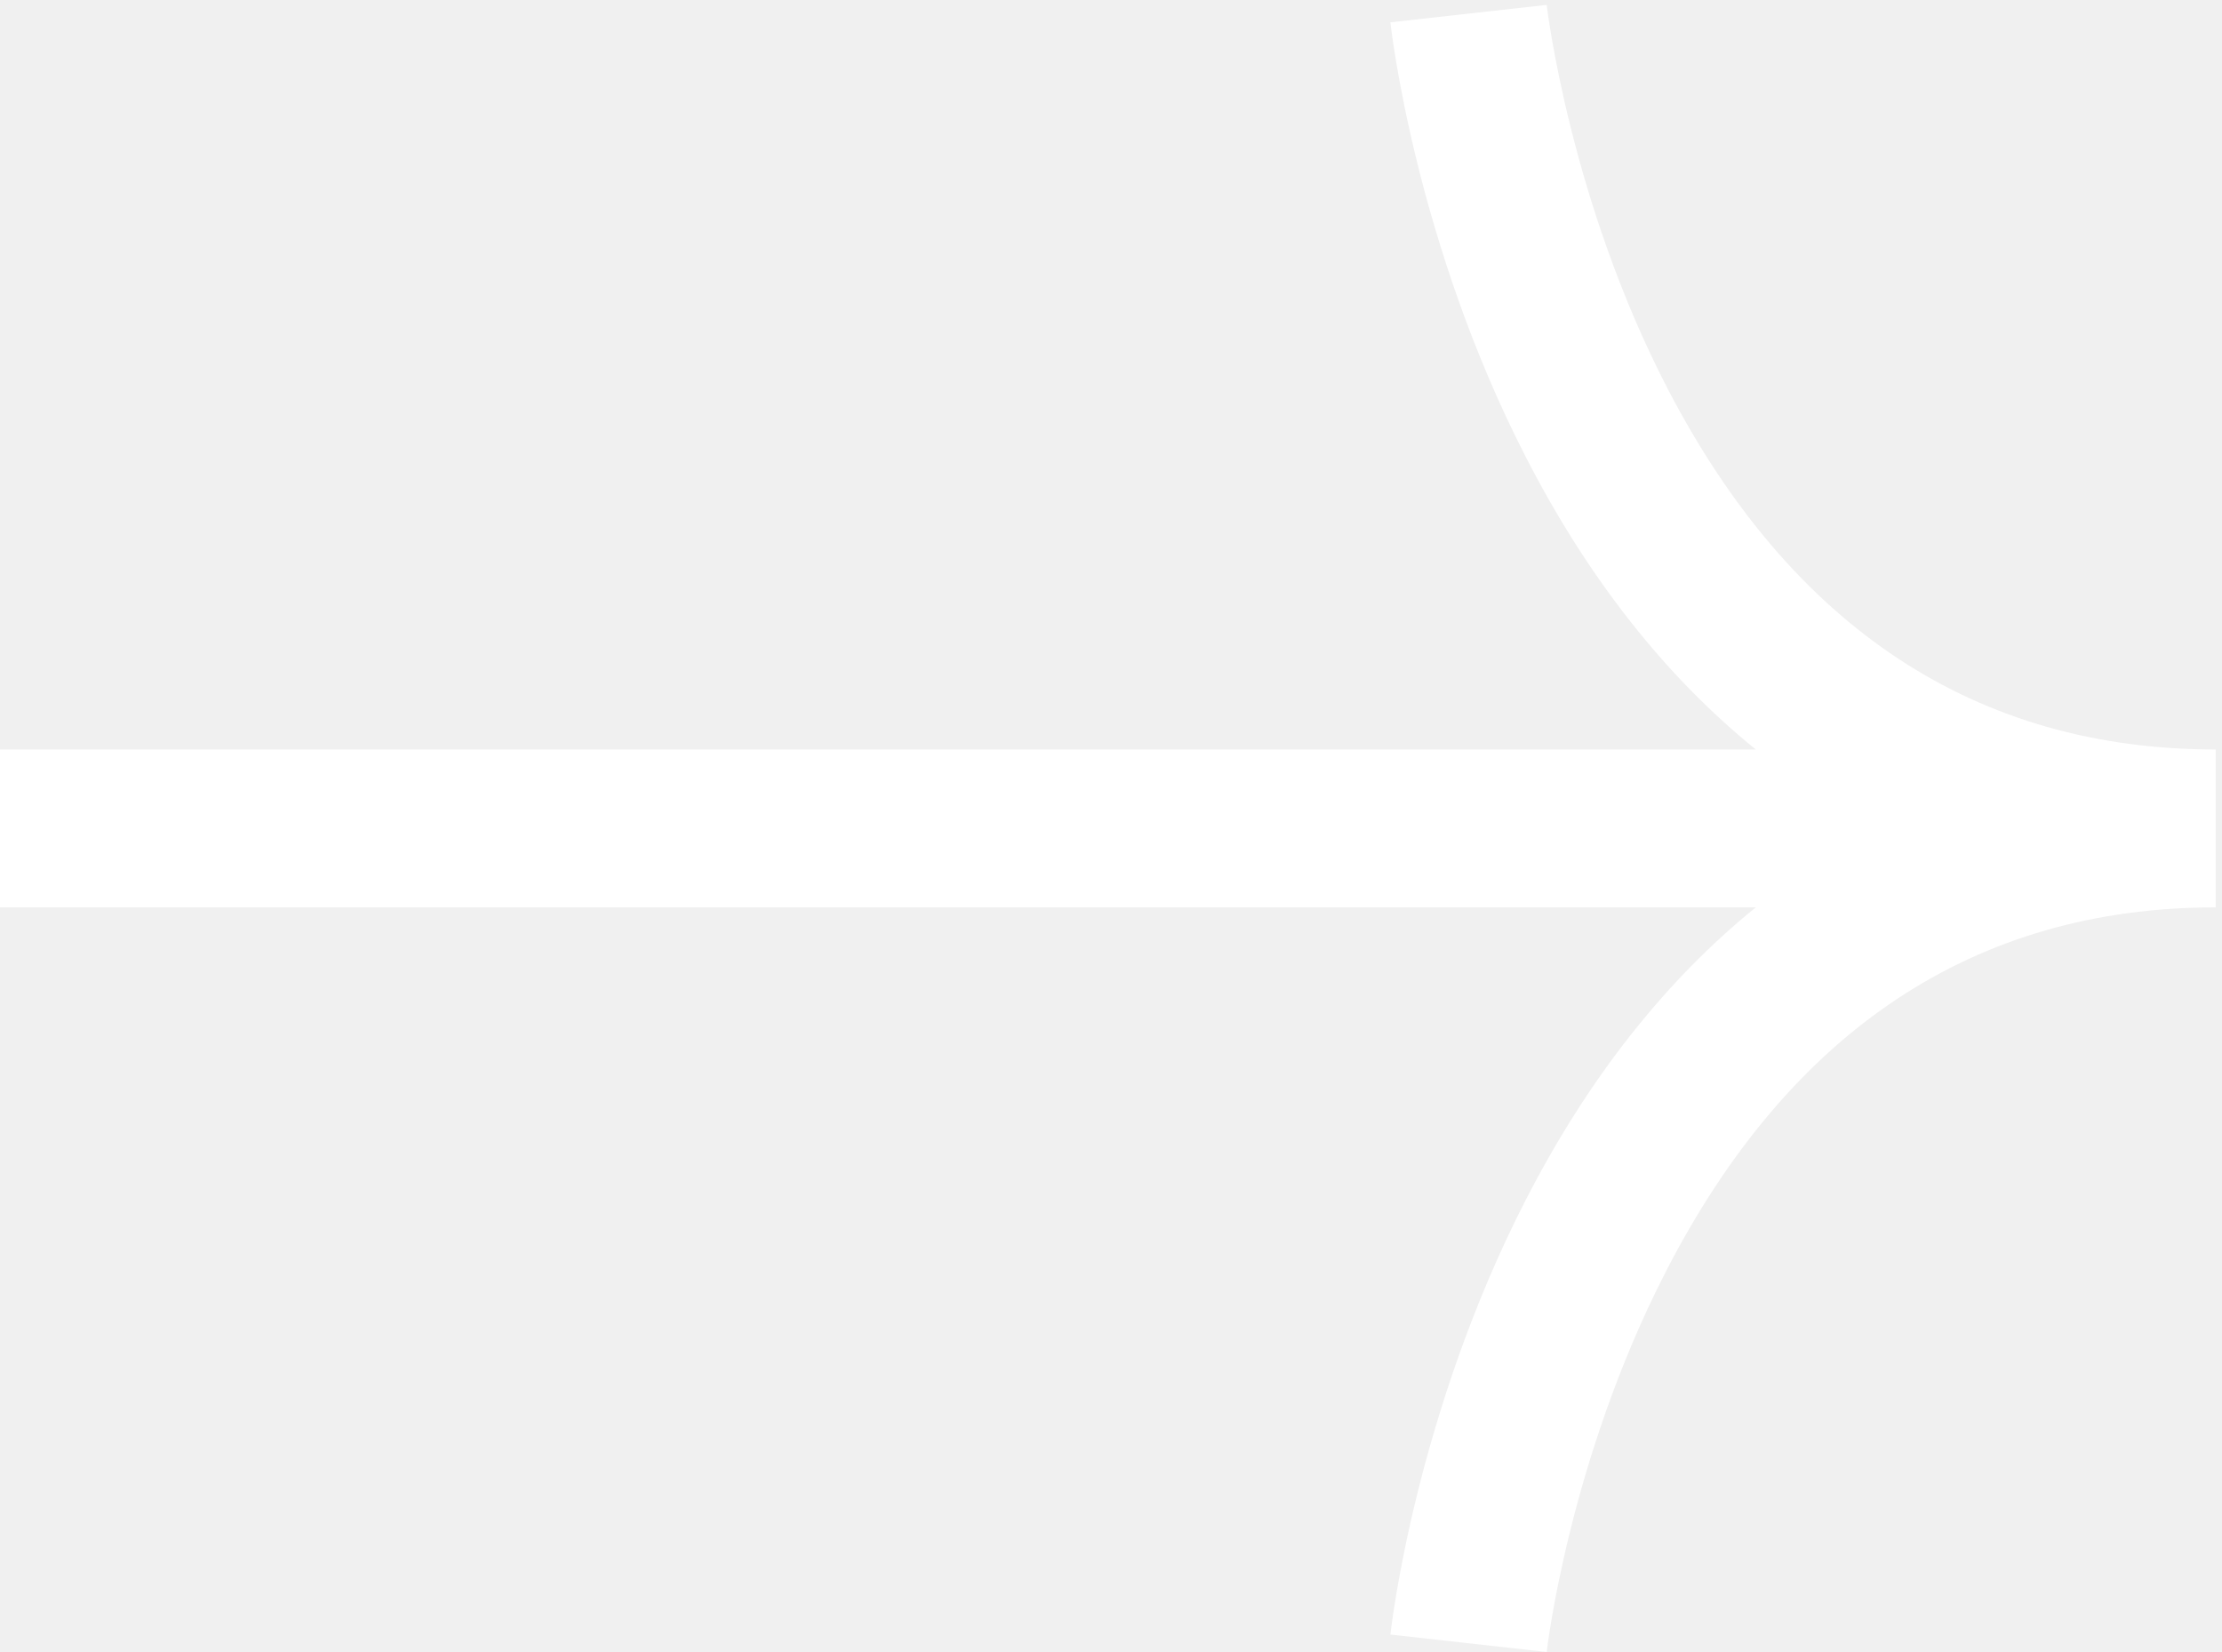
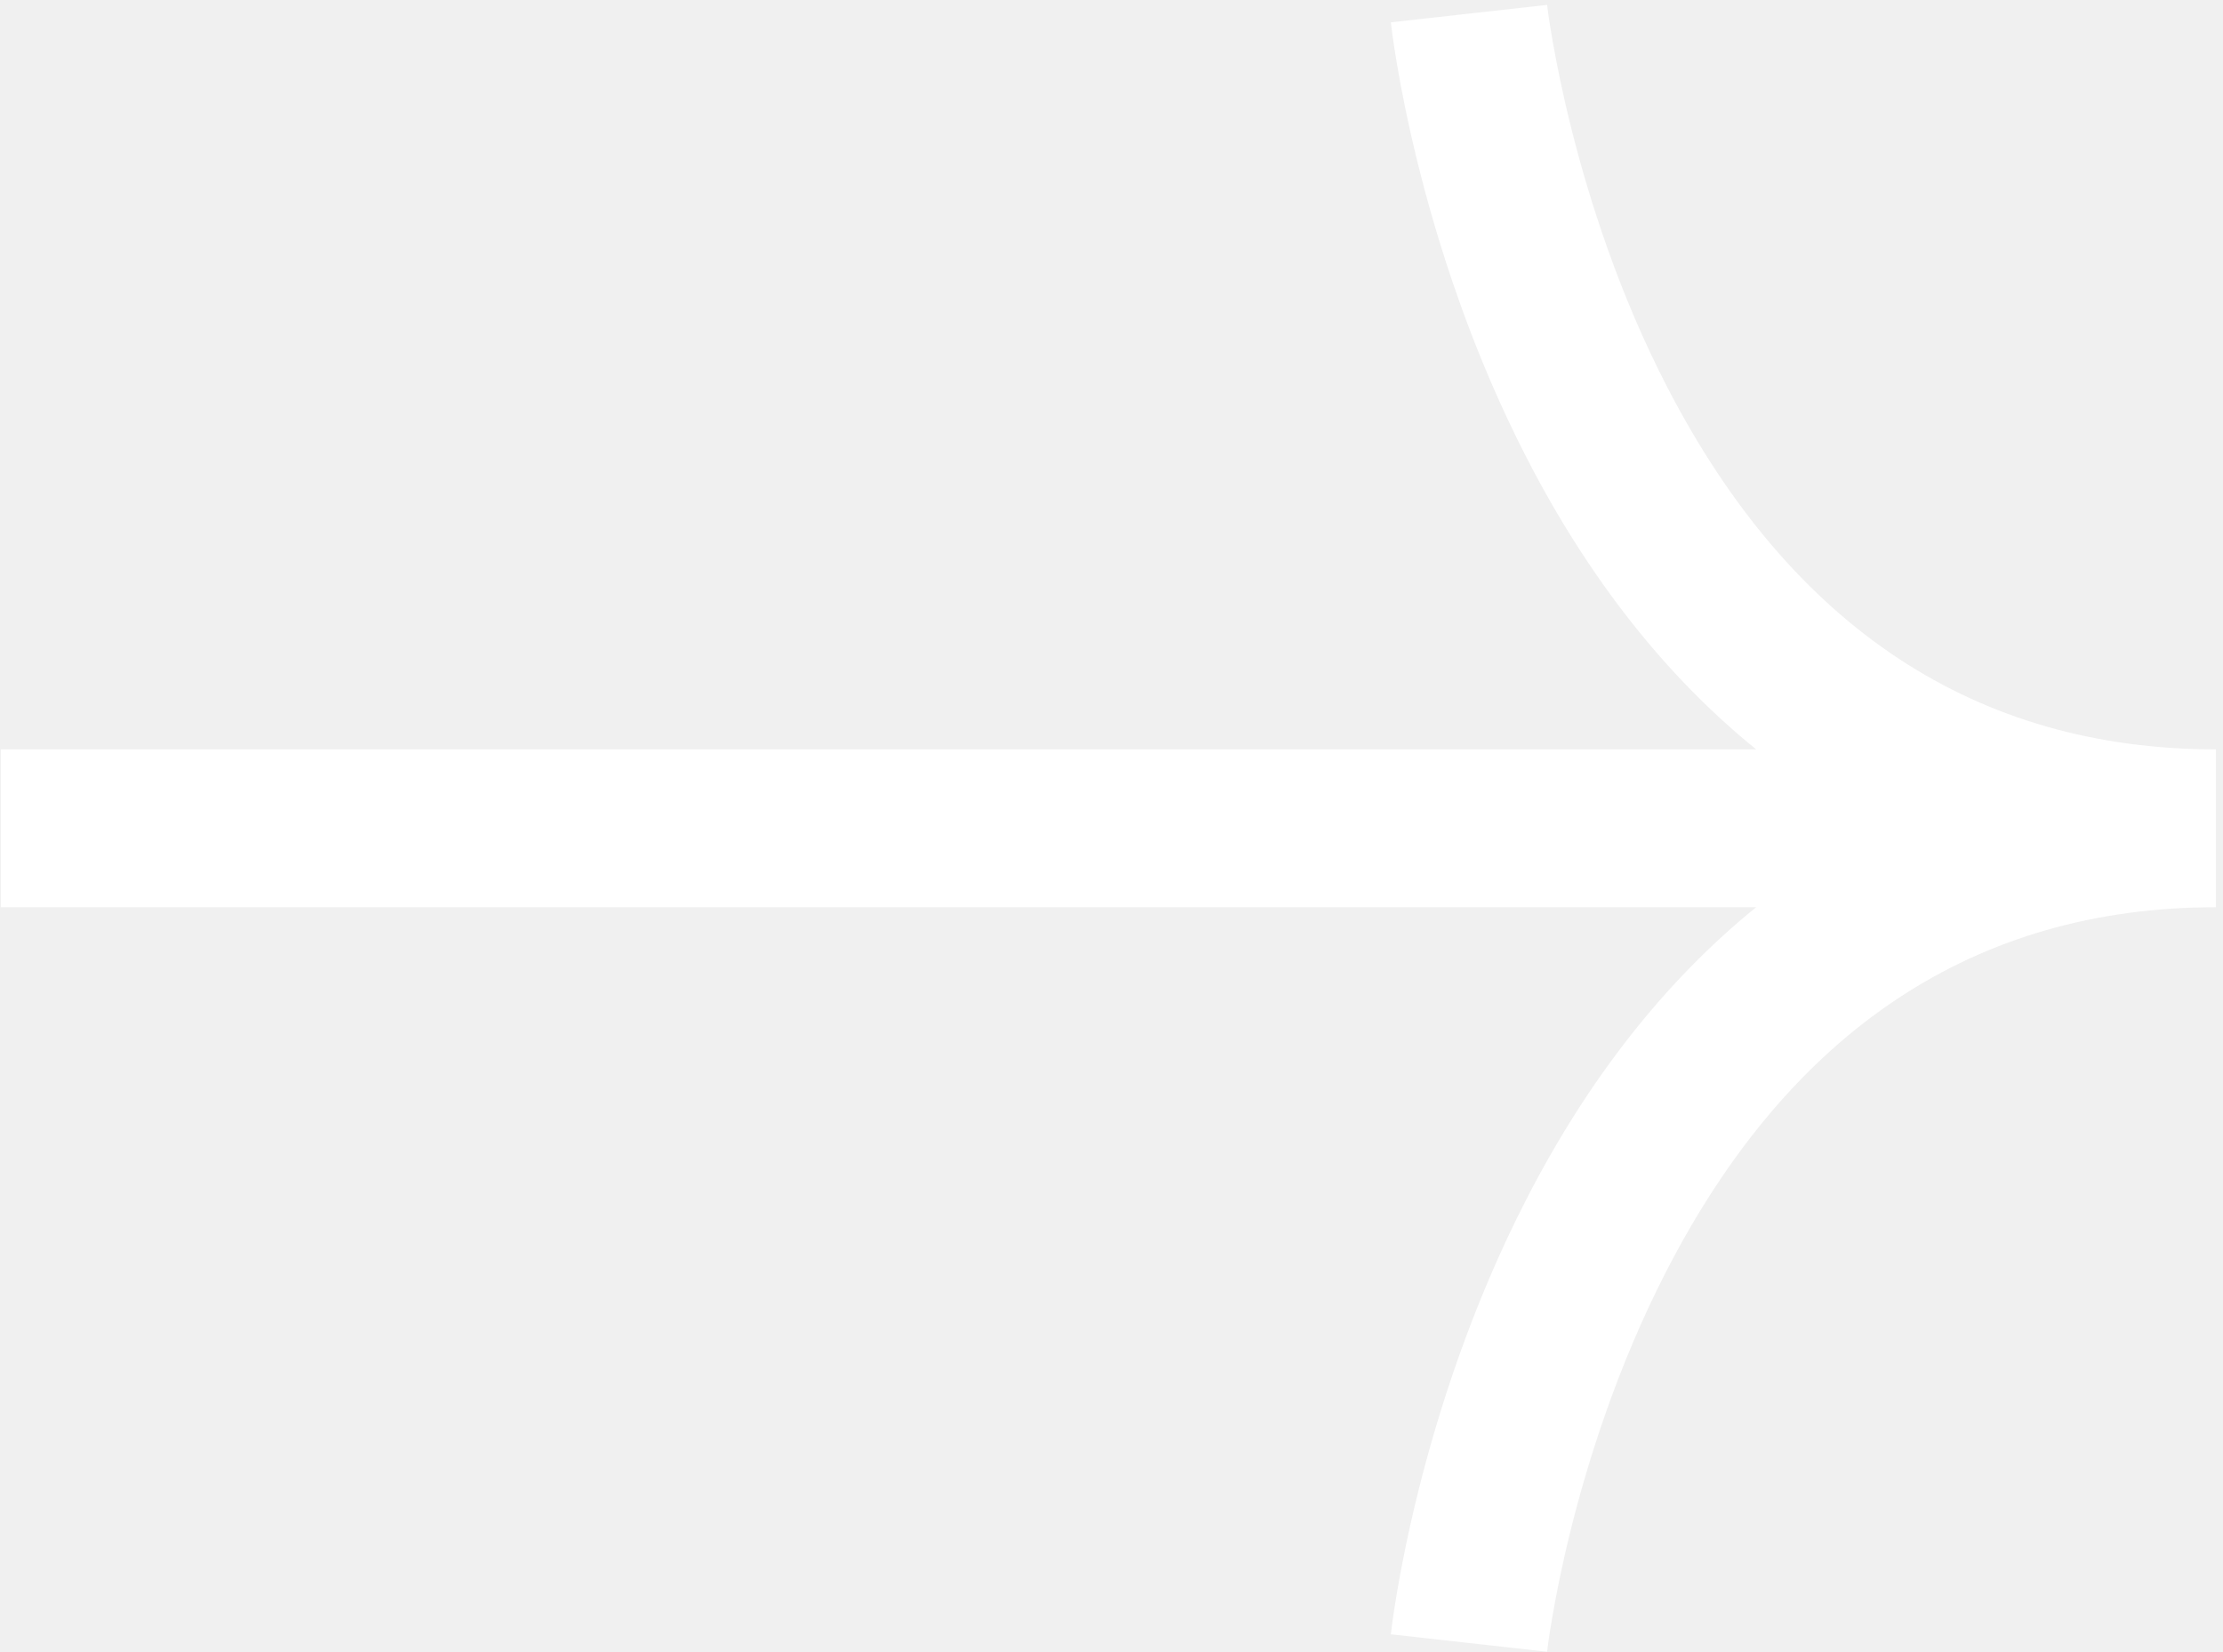
- <svg xmlns="http://www.w3.org/2000/svg" width="78px" height="58px" viewBox="0 0 78 58" version="1.1">
+ <svg xmlns="http://www.w3.org/2000/svg" width="65px" height="48.3px" viewBox="0 0 78 58" version="1.1">
  <defs />
  <g id="Page-1" stroke="none" stroke-width="1" fill="none" fill-rule="evenodd">
    <g id="Artboard" transform="translate(-88, -63)" fill="#FFFFFF" fill-rule="nonzero">
      <g id="arrow__white-large" transform="translate(88, 63)">
        <path d="M58.537,13.641 C55.126,7.069 54.313,0.332 54.294,0.172 L48.808,0.784 C48.842,1.097 49.7,8.531 53.564,16.052 C55.754,20.317 58.467,23.749 61.635,26.314 L-8.09688581e-05,26.314 L-8.09688581e-05,31.857 L61.635,31.857 C58.467,34.422 55.754,37.855 53.564,42.119 C49.7,49.64 48.842,57.075 48.808,57.388 L54.294,58 C54.302,57.934 55.068,51.281 58.469,44.66 C62.834,36.165 69.33,31.857 77.779,31.857 L77.779,26.314 C69.375,26.314 62.901,22.05 58.537,13.641" id="Fill-6" />
      </g>
    </g>
  </g>
</svg>
